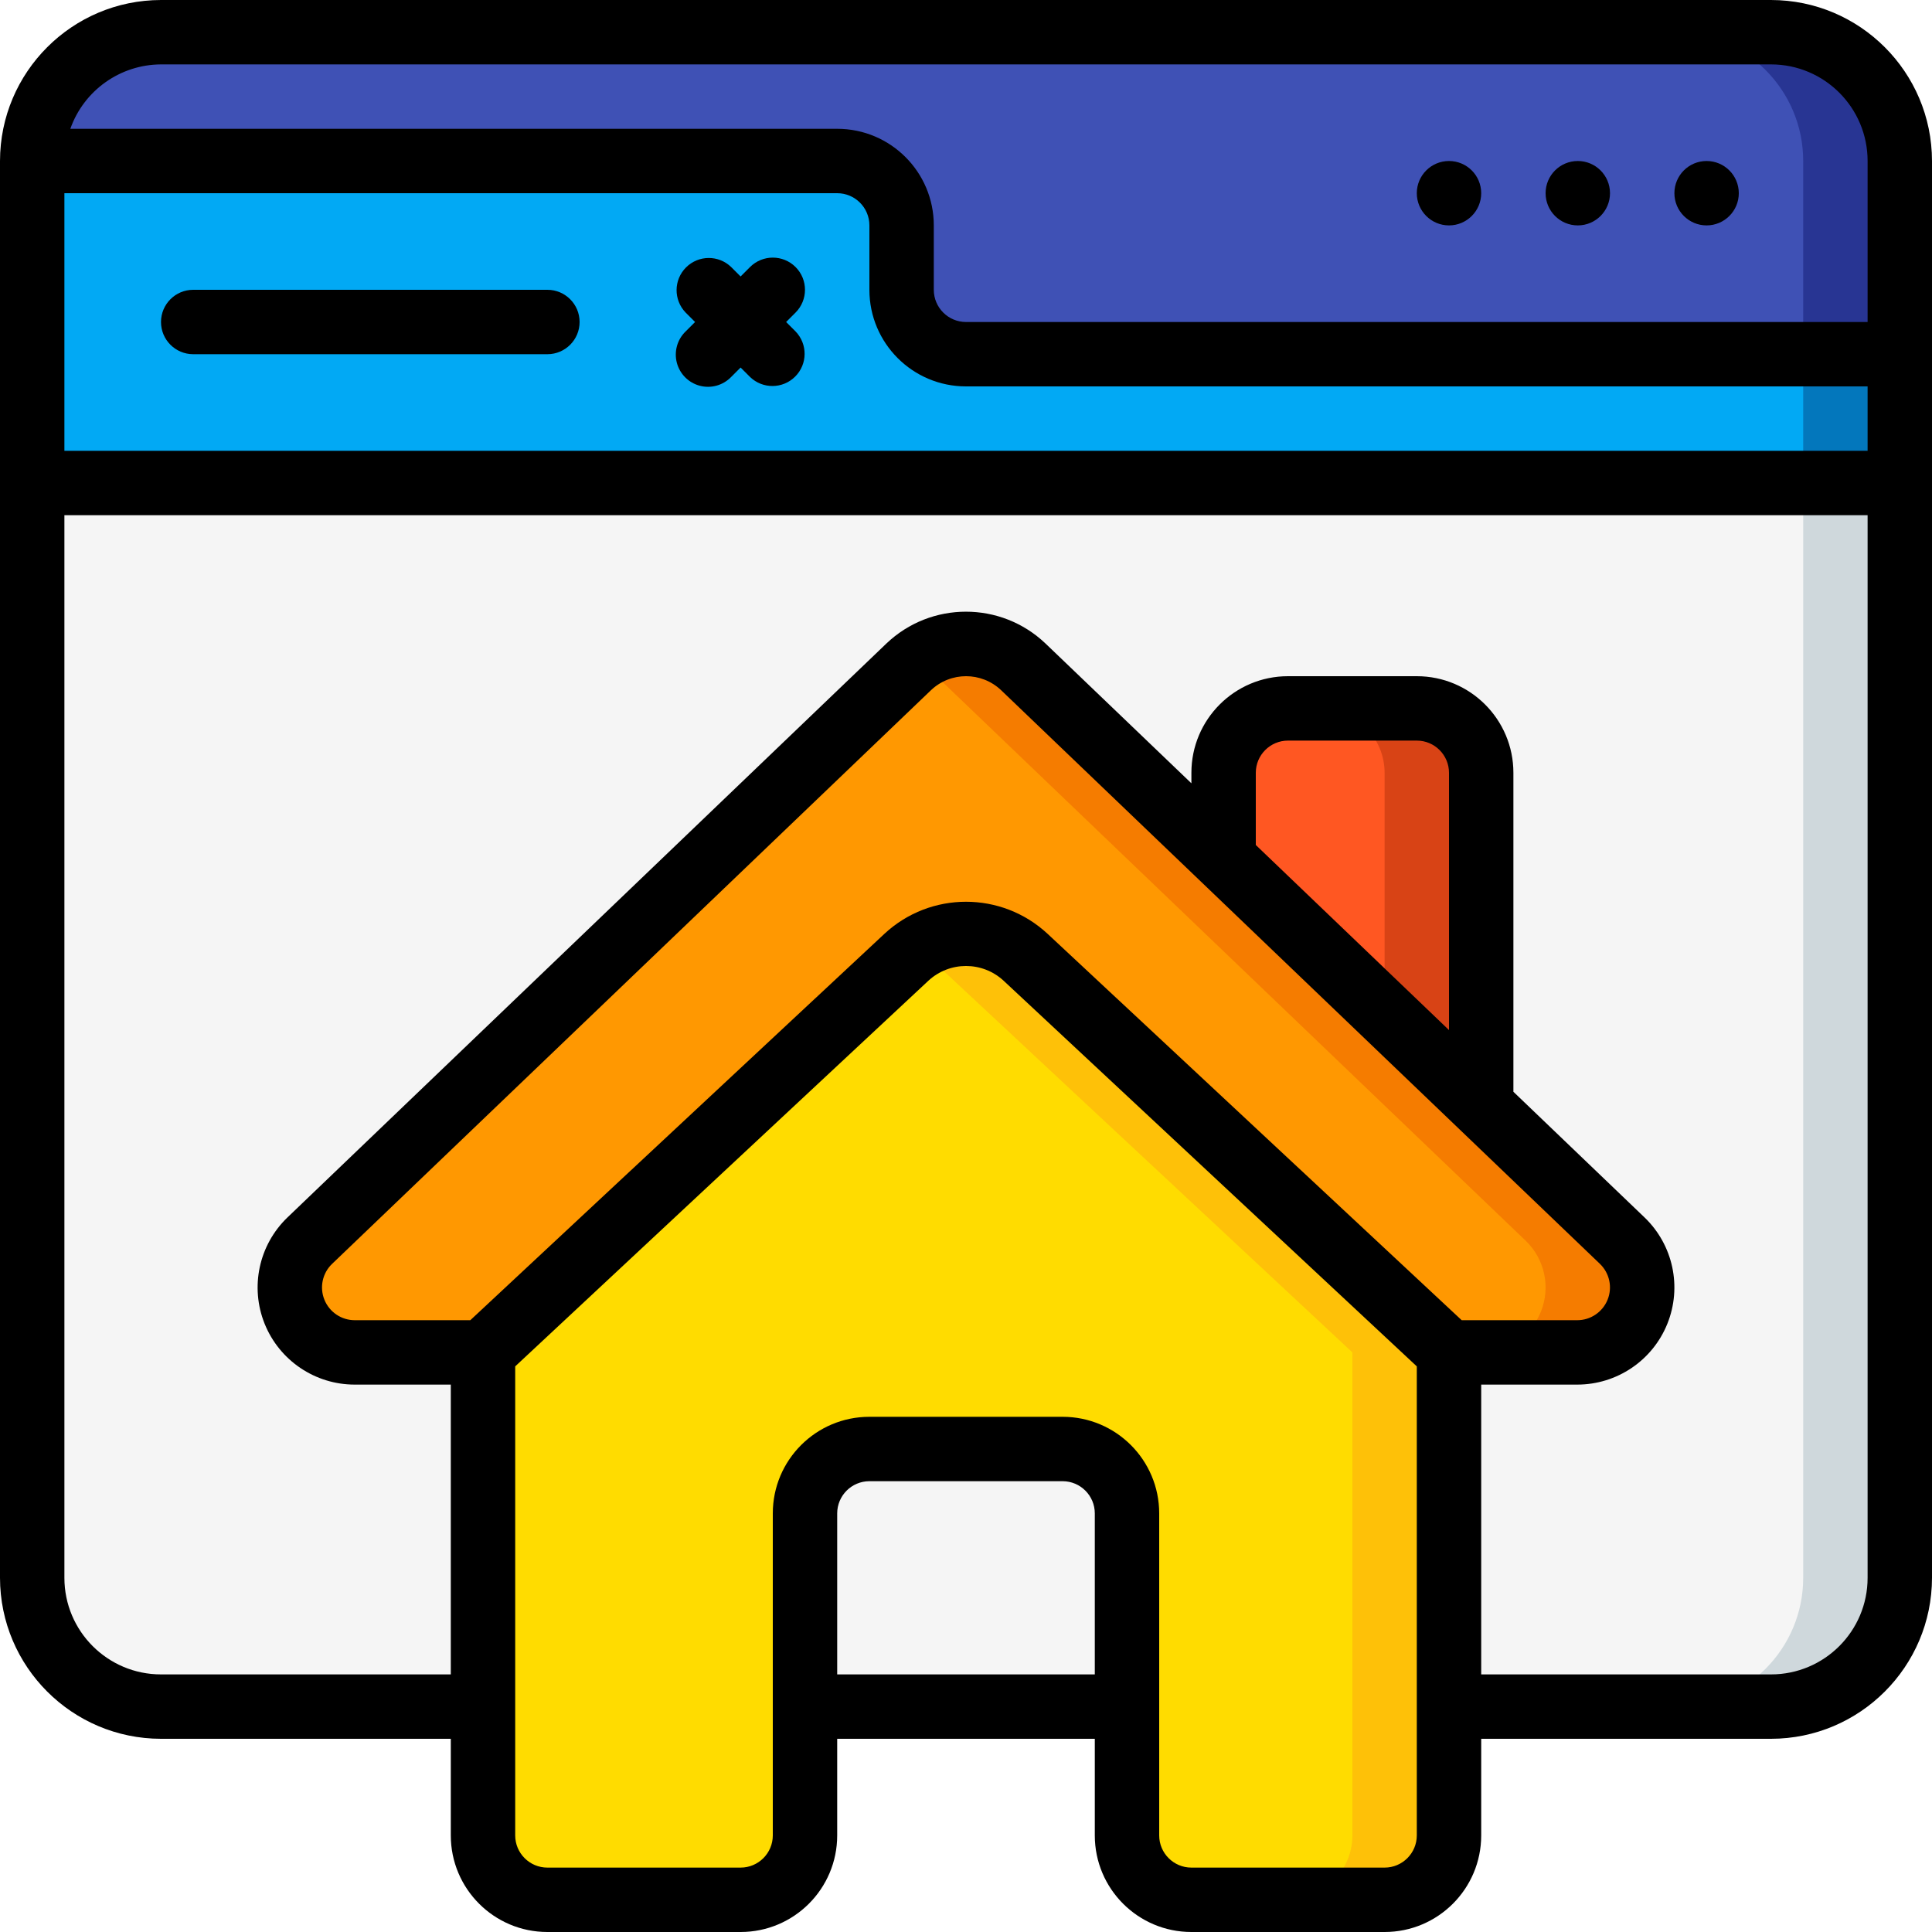
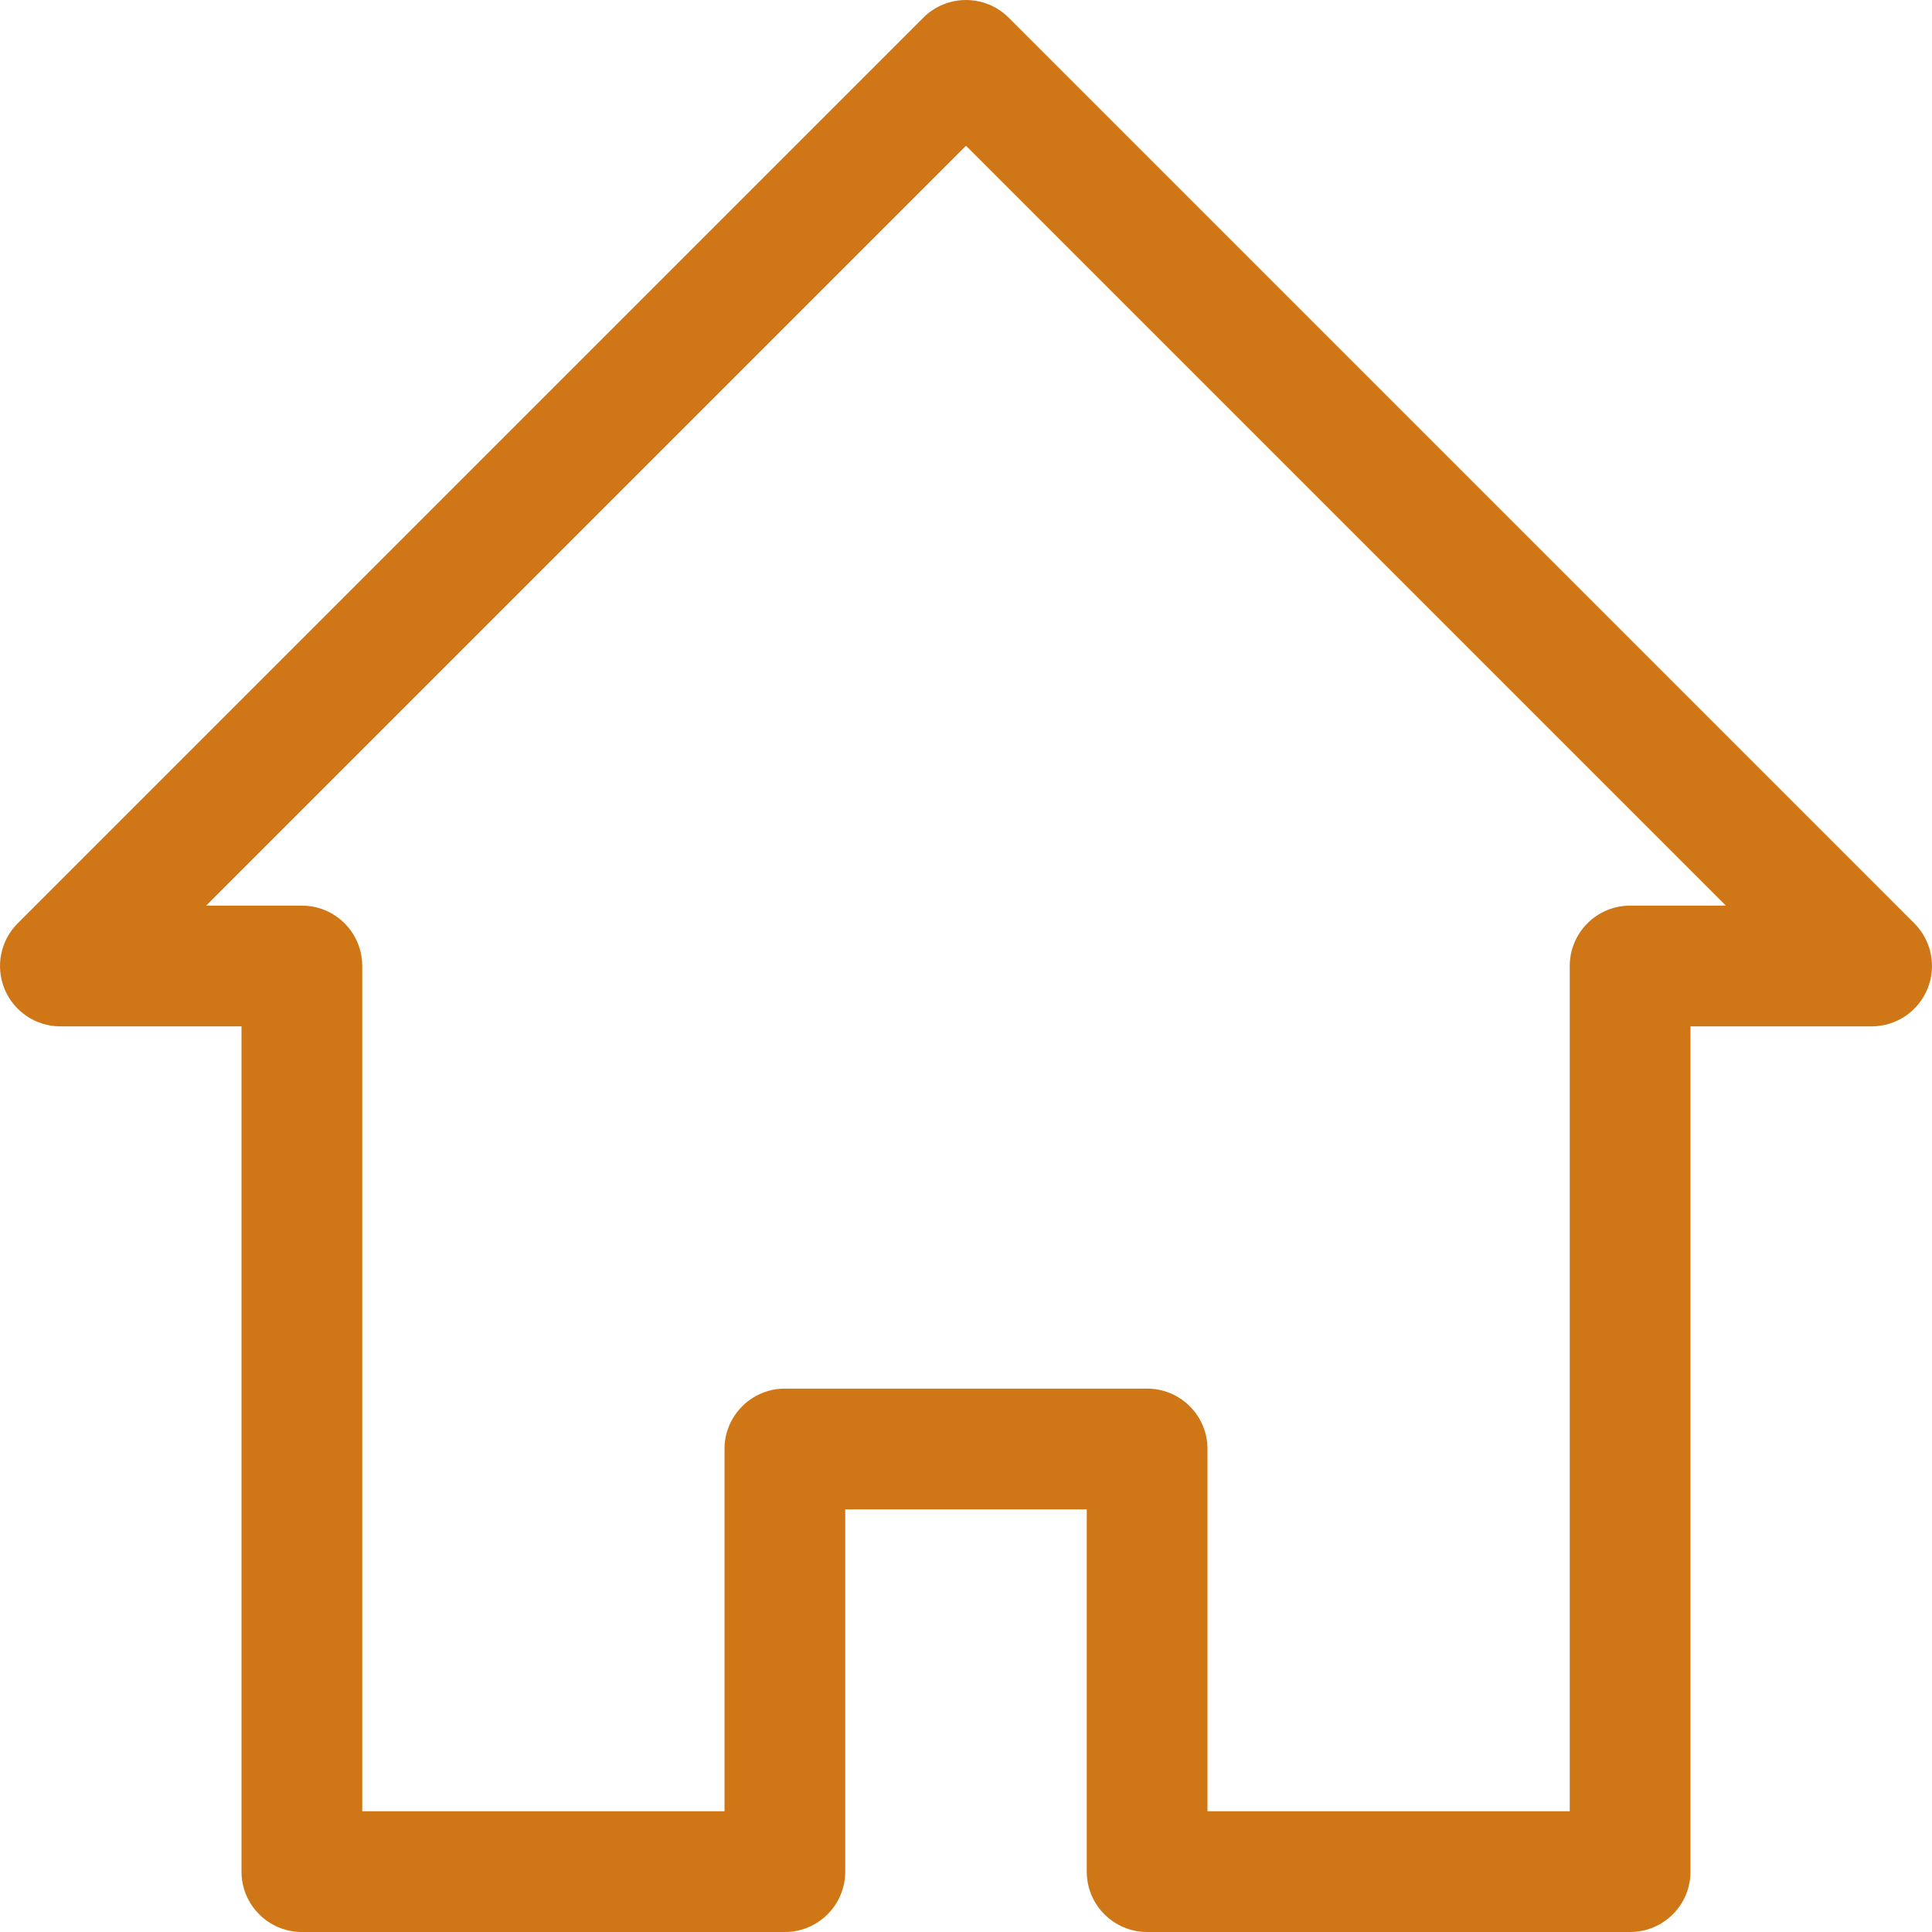
- <svg xmlns="http://www.w3.org/2000/svg" height="512" viewBox="0 0 60 60" width="512">
-   <g id="Page-1" fill="none" fill-rule="evenodd">
-     <g id="031---Home-Page">
-       <g id="Icons" transform="translate(1 1)">
-         <path id="Path" d="m58 4v6h-29c-1.103-.003-1.997-.897-2-2v-2c-.003-1.103-.897-1.997-2-2h-25c0-2.209 1.791-4 4-4h50c2.209 0 4 1.791 4 4z" fill="#3f51b5" />
-         <path id="Path" d="m54 0h-3c2.209 0 4 1.791 4 4v6h3v-6c0-2.209-1.791-4-4-4z" fill="#283593" />
-         <path id="Path" d="m58 10v4h-58v-10h25c1.103.003 1.997.897 2 2v2c.003 1.103.897 1.997 2 2z" fill="#02a9f4" />
-         <path id="Rectangle" d="m55 10h3v4h-3z" fill="#0377bc" />
-         <path id="Path" d="m58 14v34c0 2.209-1.791 4-4 4h-50c-2.209 0-4-1.791-4-4v-34z" fill="#f5f5f5" />
-         <path id="Path" d="m55 14v34c0 2.209-1.791 4-4 4h3c2.209 0 4-1.791 4-4v-34z" fill="#cfd8dc" />
-         <path id="Path" d="m47.98 41h-3.98l-13.15-12.27c-1.04-.978-2.66-.978-3.7 0l-13.15 12.27h-3.98c-.823.001-1.565-.498-1.873-1.262-.308-.764-.121-1.638.473-2.208l18.6-17.82c.997-.95 2.563-.95 3.56 0l18.6 17.82c.594.57.781 1.445.473 2.208-.308.764-1.05 1.263-1.873 1.262z" fill="#ff9801" />
-         <path id="Path" d="m49.38 37.53-18.6-17.82c-.898-.853-2.277-.945-3.28-.219.098.067.192.14.28.219l18.6 17.82c.594.57.781 1.445.473 2.208-.308.764-1.05 1.263-1.873 1.262h3c.823.001 1.565-.498 1.873-1.262.308-.764.121-1.638-.473-2.208z" fill="#f57c00" />
-         <path id="Path" d="m44 41v15c-.003 1.103-.897 1.997-2 2h-6c-1.103-.003-1.997-.897-2-2v-10c-.003-1.103-.897-1.997-2-2h-6c-1.103.003-1.997.897-2 2v10c-.003 1.103-.897 1.997-2 2h-6c-1.103-.003-1.997-.897-2-2v-15l13.15-12.27c1.04-.978 2.66-.978 3.7 0z" fill="#ffdc00" />
-         <path id="Path" d="m30.85 28.73c-.916-.863-2.307-.975-3.35-.271.124.081.241.171.35.271l13.15 12.27v15c-.003 1.103-.897 1.997-2 2h3c1.103-.003 1.997-.897 2-2v-15z" fill="#fec108" />
-         <path id="Path" d="m37 25.67v-2.67c.003-1.103.897-1.997 2-2h4c1.103.003 1.997.897 2 2v10.33z" fill="#ff5722" />
-         <path id="Path" d="m43 21h-3c1.103.003 1.997.897 2 2v7.457l3 2.873v-10.33c-.003-1.103-.897-1.997-2-2z" fill="#d84315" />
-       </g>
-       <g id="Icons_copy" fill="#000">
-         <path id="Path" d="m17 9h-11c-.552 0-1 .448-1 1 0 .552.448 1 1 1h11c.552 0 1-.448 1-1 0-.552-.448-1-1-1z" />
-         <path id="Path" d="m24.707 8.293c-.39-.39-1.024-.39-1.414 0l-.293.293-.293-.293c-.392-.379-1.016-.374-1.402.012-.386.386-.391 1.009-.012 1.402l.293.293-.293.293c-.26.251-.364.623-.273.973.092.35.365.623.714.714.35.092.721-.013.973-.273l.293-.293.293.293c.392.379 1.016.374 1.402-.012s.391-1.009.012-1.402l-.293-.293.293-.293c.39-.39.39-1.024 0-1.414z" />
-         <circle id="Oval" cx="53" cy="6" r="1" />
-         <circle id="Oval" cx="49" cy="6" r="1" />
-         <circle id="Oval" cx="45" cy="6" r="1" />
-         <path id="Shape" d="m55 0h-50c-2.76.003-4.997 2.24-5 5v44c.003 2.76 2.24 4.997 5 5h9v3c0 1.657 1.343 3 3 3h6c1.657 0 3-1.343 3-3v-3h8v3c0 1.657 1.343 3 3 3h6c1.657 0 3-1.343 3-3v-3h9c2.76-.003 4.997-2.24 5-5v-44c-.003-2.76-2.24-4.997-5-5zm-53 6h24c.552 0 1 .448 1 1v2c0 1.657 1.343 3 3 3h28v2h-56zm3-4h50c1.657 0 3 1.343 3 3v5h-28c-.552 0-1-.448-1-1v-2c0-1.657-1.343-3-3-3h-23.816c.422-1.194 1.549-1.995 2.816-2zm40 29.99-6-5.748v-2.242c0-.552.448-1 1-1h4c.552 0 1 .448 1 1zm4.687 7.26c.299.288.394.729.238 1.114-.156.385-.53.637-.945.636h-3.586l-12.861-12c-1.428-1.327-3.638-1.327-5.066 0l-12.861 12h-3.586c-.415.001-.789-.25-.945-.635s-.062-.826.237-1.113l18.6-17.817c.611-.58 1.568-.58 2.179 0zm-23.687 12.75v-5c0-.552.448-1 1-1h6c.552 0 1 .448 1 1v5zm17 6h-6c-.552 0-1-.448-1-1v-10c0-1.657-1.343-3-3-3h-6c-1.657 0-3 1.343-3 3v10c0 .552-.448 1-1 1h-6c-.552 0-1-.448-1-1v-14.566l12.831-11.976c.66-.611 1.678-.611 2.338 0l12.831 11.976v14.566c0 .552-.448 1-1 1zm12-6h-9v-9h2.98c1.232.001 2.341-.746 2.801-1.889.46-1.143.18-2.45-.709-3.303l-4.072-3.902v-9.906c0-1.657-1.343-3-3-3h-4c-1.657 0-3 1.343-3 3v.326l-4.531-4.341c-1.383-1.318-3.558-1.318-4.941 0l-18.601 17.824c-.888.853-1.168 2.161-.708 3.303.461 1.142 1.569 1.89 2.801 1.888h2.98v9h-9c-1.657 0-3-1.343-3-3v-33h56v33c0 1.657-1.343 3-3 3z" fill-rule="nonzero" />
-       </g>
-     </g>
+ <svg xmlns="http://www.w3.org/2000/svg" version="1.1" width="512" height="512" x="0" y="0" viewBox="0 0 64 64" style="enable-background:new 0 0 512 512" xml:space="preserve" class="">
+   <g>
+     <path d="M54 64H38a2 2 0 0 1-2-2V50h-8v12a2 2 0 0 1-2 2H10a2 2 0 0 1-2-2V34H2a2 2 0 0 1-1.414-3.414l30-30a2 2 0 0 1 2.828 0l30 30A2 2 0 0 1 62 34h-6v28a2 2 0 0 1-2 2zm-14-4h12V32a2 2 0 0 1 2-2h3.171L32 4.829 6.829 30H10a2 2 0 0 1 2 2v28h12V48a2 2 0 0 1 2-2h12a2 2 0 0 1 2 2z" fill="#cf7716" data-original="#000000" opacity="1" class="" />
  </g>
</svg>
